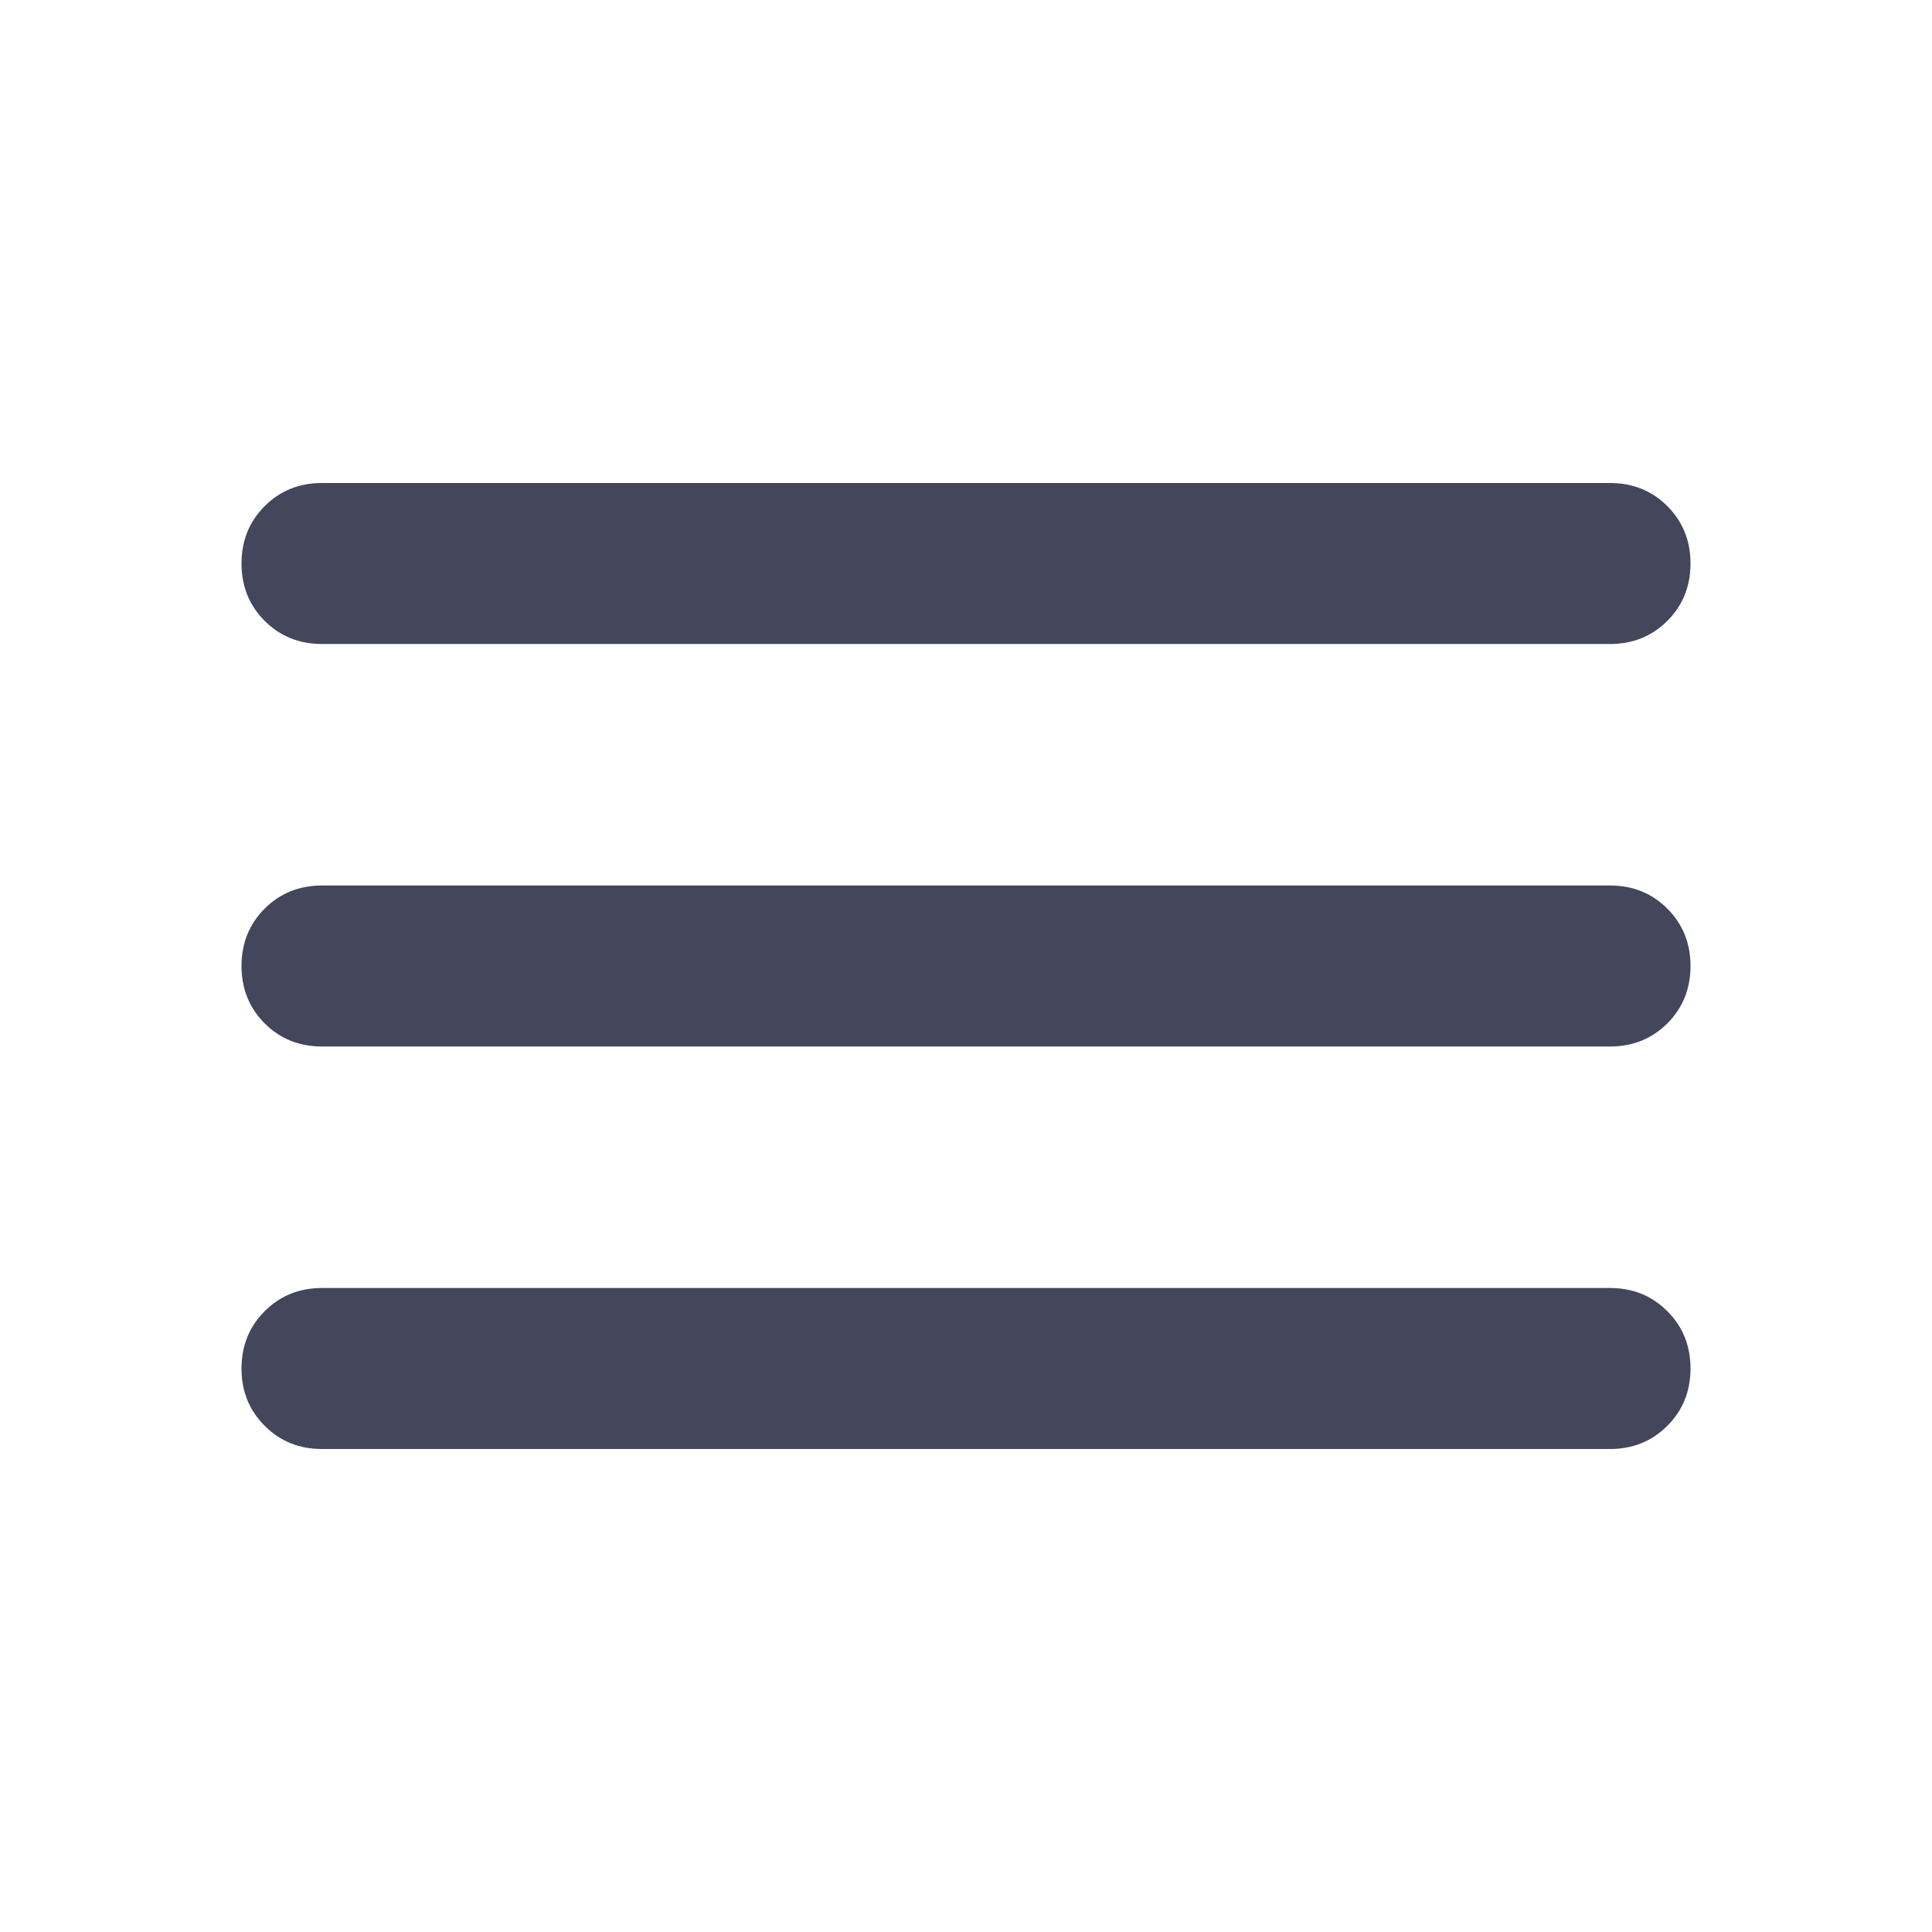
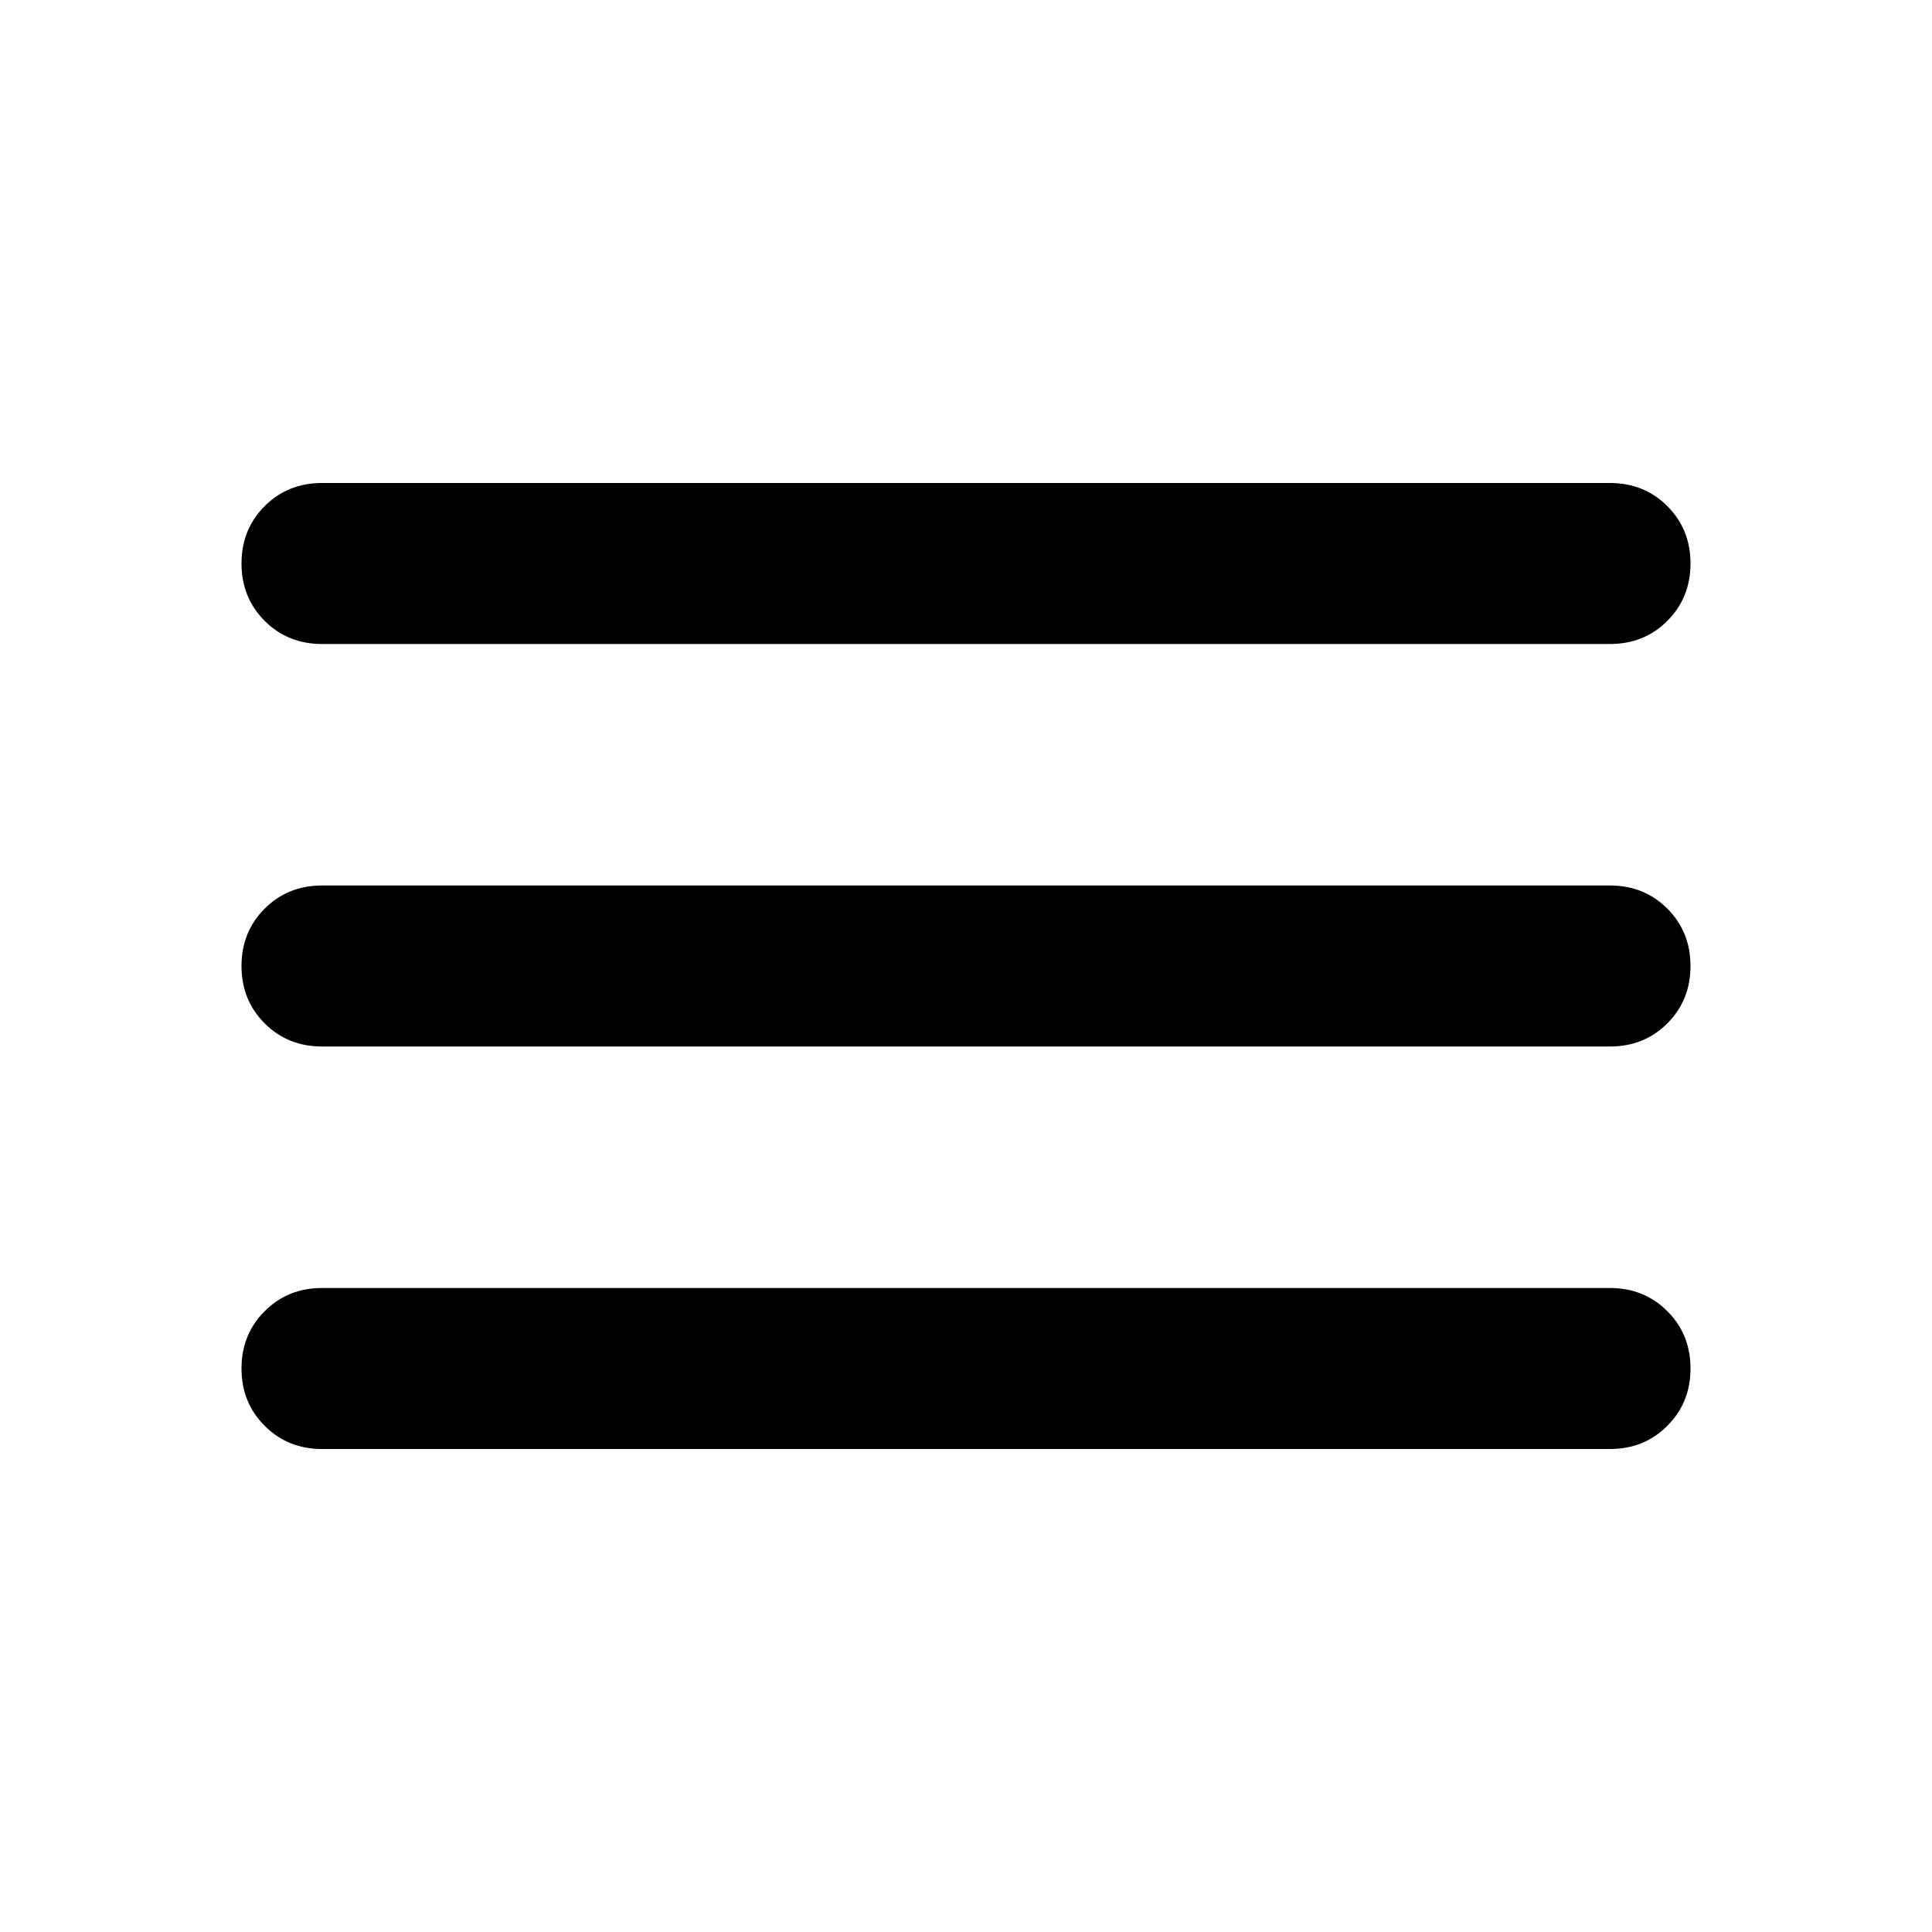
<svg xmlns="http://www.w3.org/2000/svg" width="24" height="24" viewBox="0 0 24 24" fill="none">
-   <path d="M4 18C3.717 18 3.479 17.904 3.288 17.712C3.096 17.521 3 17.283 3 17C3 16.717 3.096 16.479 3.288 16.288C3.479 16.096 3.717 16 4 16H20C20.283 16 20.521 16.096 20.712 16.288C20.904 16.479 21 16.717 21 17C21 17.283 20.904 17.521 20.712 17.712C20.521 17.904 20.283 18 20 18H4ZM4 13C3.717 13 3.479 12.904 3.288 12.713C3.096 12.521 3 12.283 3 12C3 11.717 3.096 11.479 3.288 11.287C3.479 11.096 3.717 11 4 11H20C20.283 11 20.521 11.096 20.712 11.287C20.904 11.479 21 11.717 21 12C21 12.283 20.904 12.521 20.712 12.713C20.521 12.904 20.283 13 20 13H4ZM4 8C3.717 8 3.479 7.904 3.288 7.713C3.096 7.521 3 7.283 3 7C3 6.717 3.096 6.479 3.288 6.287C3.479 6.096 3.717 6 4 6H20C20.283 6 20.521 6.096 20.712 6.287C20.904 6.479 21 6.717 21 7C21 7.283 20.904 7.521 20.712 7.713C20.521 7.904 20.283 8 20 8H4Z" fill="#44475B" />
+   <path d="M4 18C3.717 18 3.479 17.904 3.288 17.712C3.096 17.521 3 17.283 3 17C3 16.717 3.096 16.479 3.288 16.288C3.479 16.096 3.717 16 4 16H20C20.283 16 20.521 16.096 20.712 16.288C20.904 16.479 21 16.717 21 17C21 17.283 20.904 17.521 20.712 17.712C20.521 17.904 20.283 18 20 18H4ZM4 13C3.717 13 3.479 12.904 3.288 12.713C3.096 12.521 3 12.283 3 12C3 11.717 3.096 11.479 3.288 11.287C3.479 11.096 3.717 11 4 11H20C20.283 11 20.521 11.096 20.712 11.287C20.904 11.479 21 11.717 21 12C21 12.283 20.904 12.521 20.712 12.713C20.521 12.904 20.283 13 20 13H4ZM4 8C3.717 8 3.479 7.904 3.288 7.713C3.096 7.521 3 7.283 3 7C3 6.717 3.096 6.479 3.288 6.287C3.479 6.096 3.717 6 4 6H20C20.283 6 20.521 6.096 20.712 6.287C20.904 6.479 21 6.717 21 7C21 7.283 20.904 7.521 20.712 7.713C20.521 7.904 20.283 8 20 8H4Z" fill="currentColor" />
</svg>
